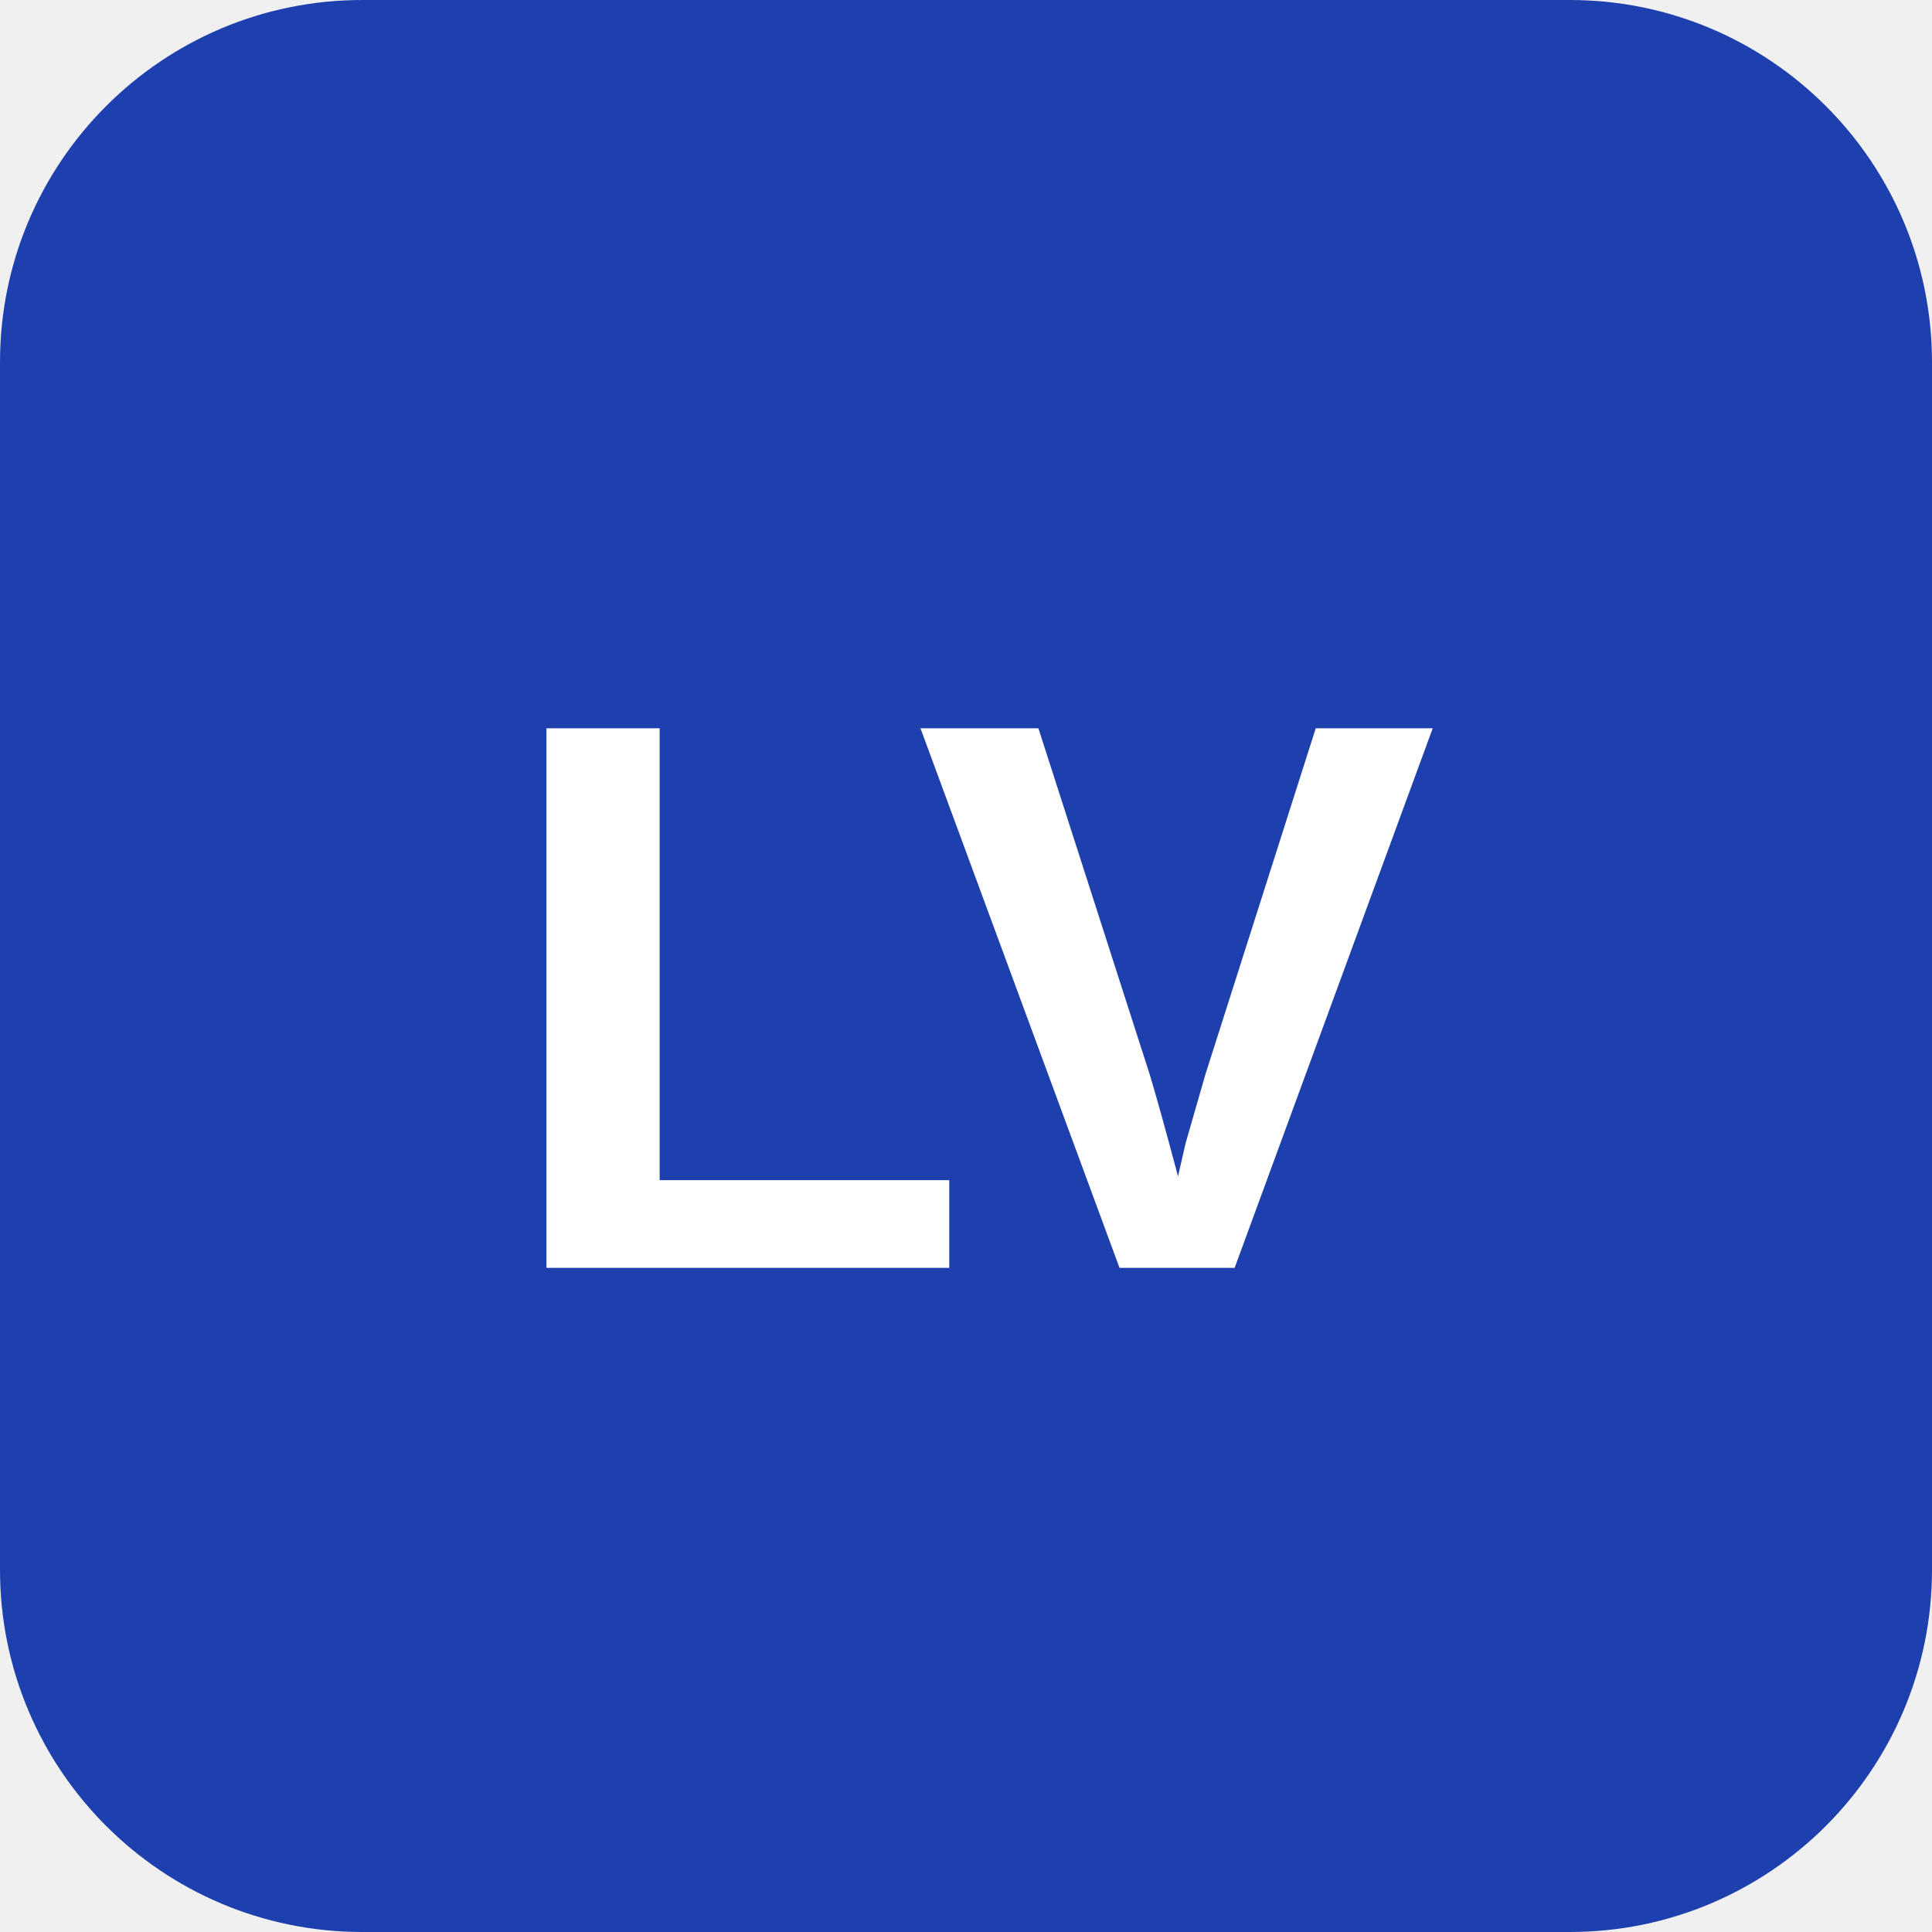
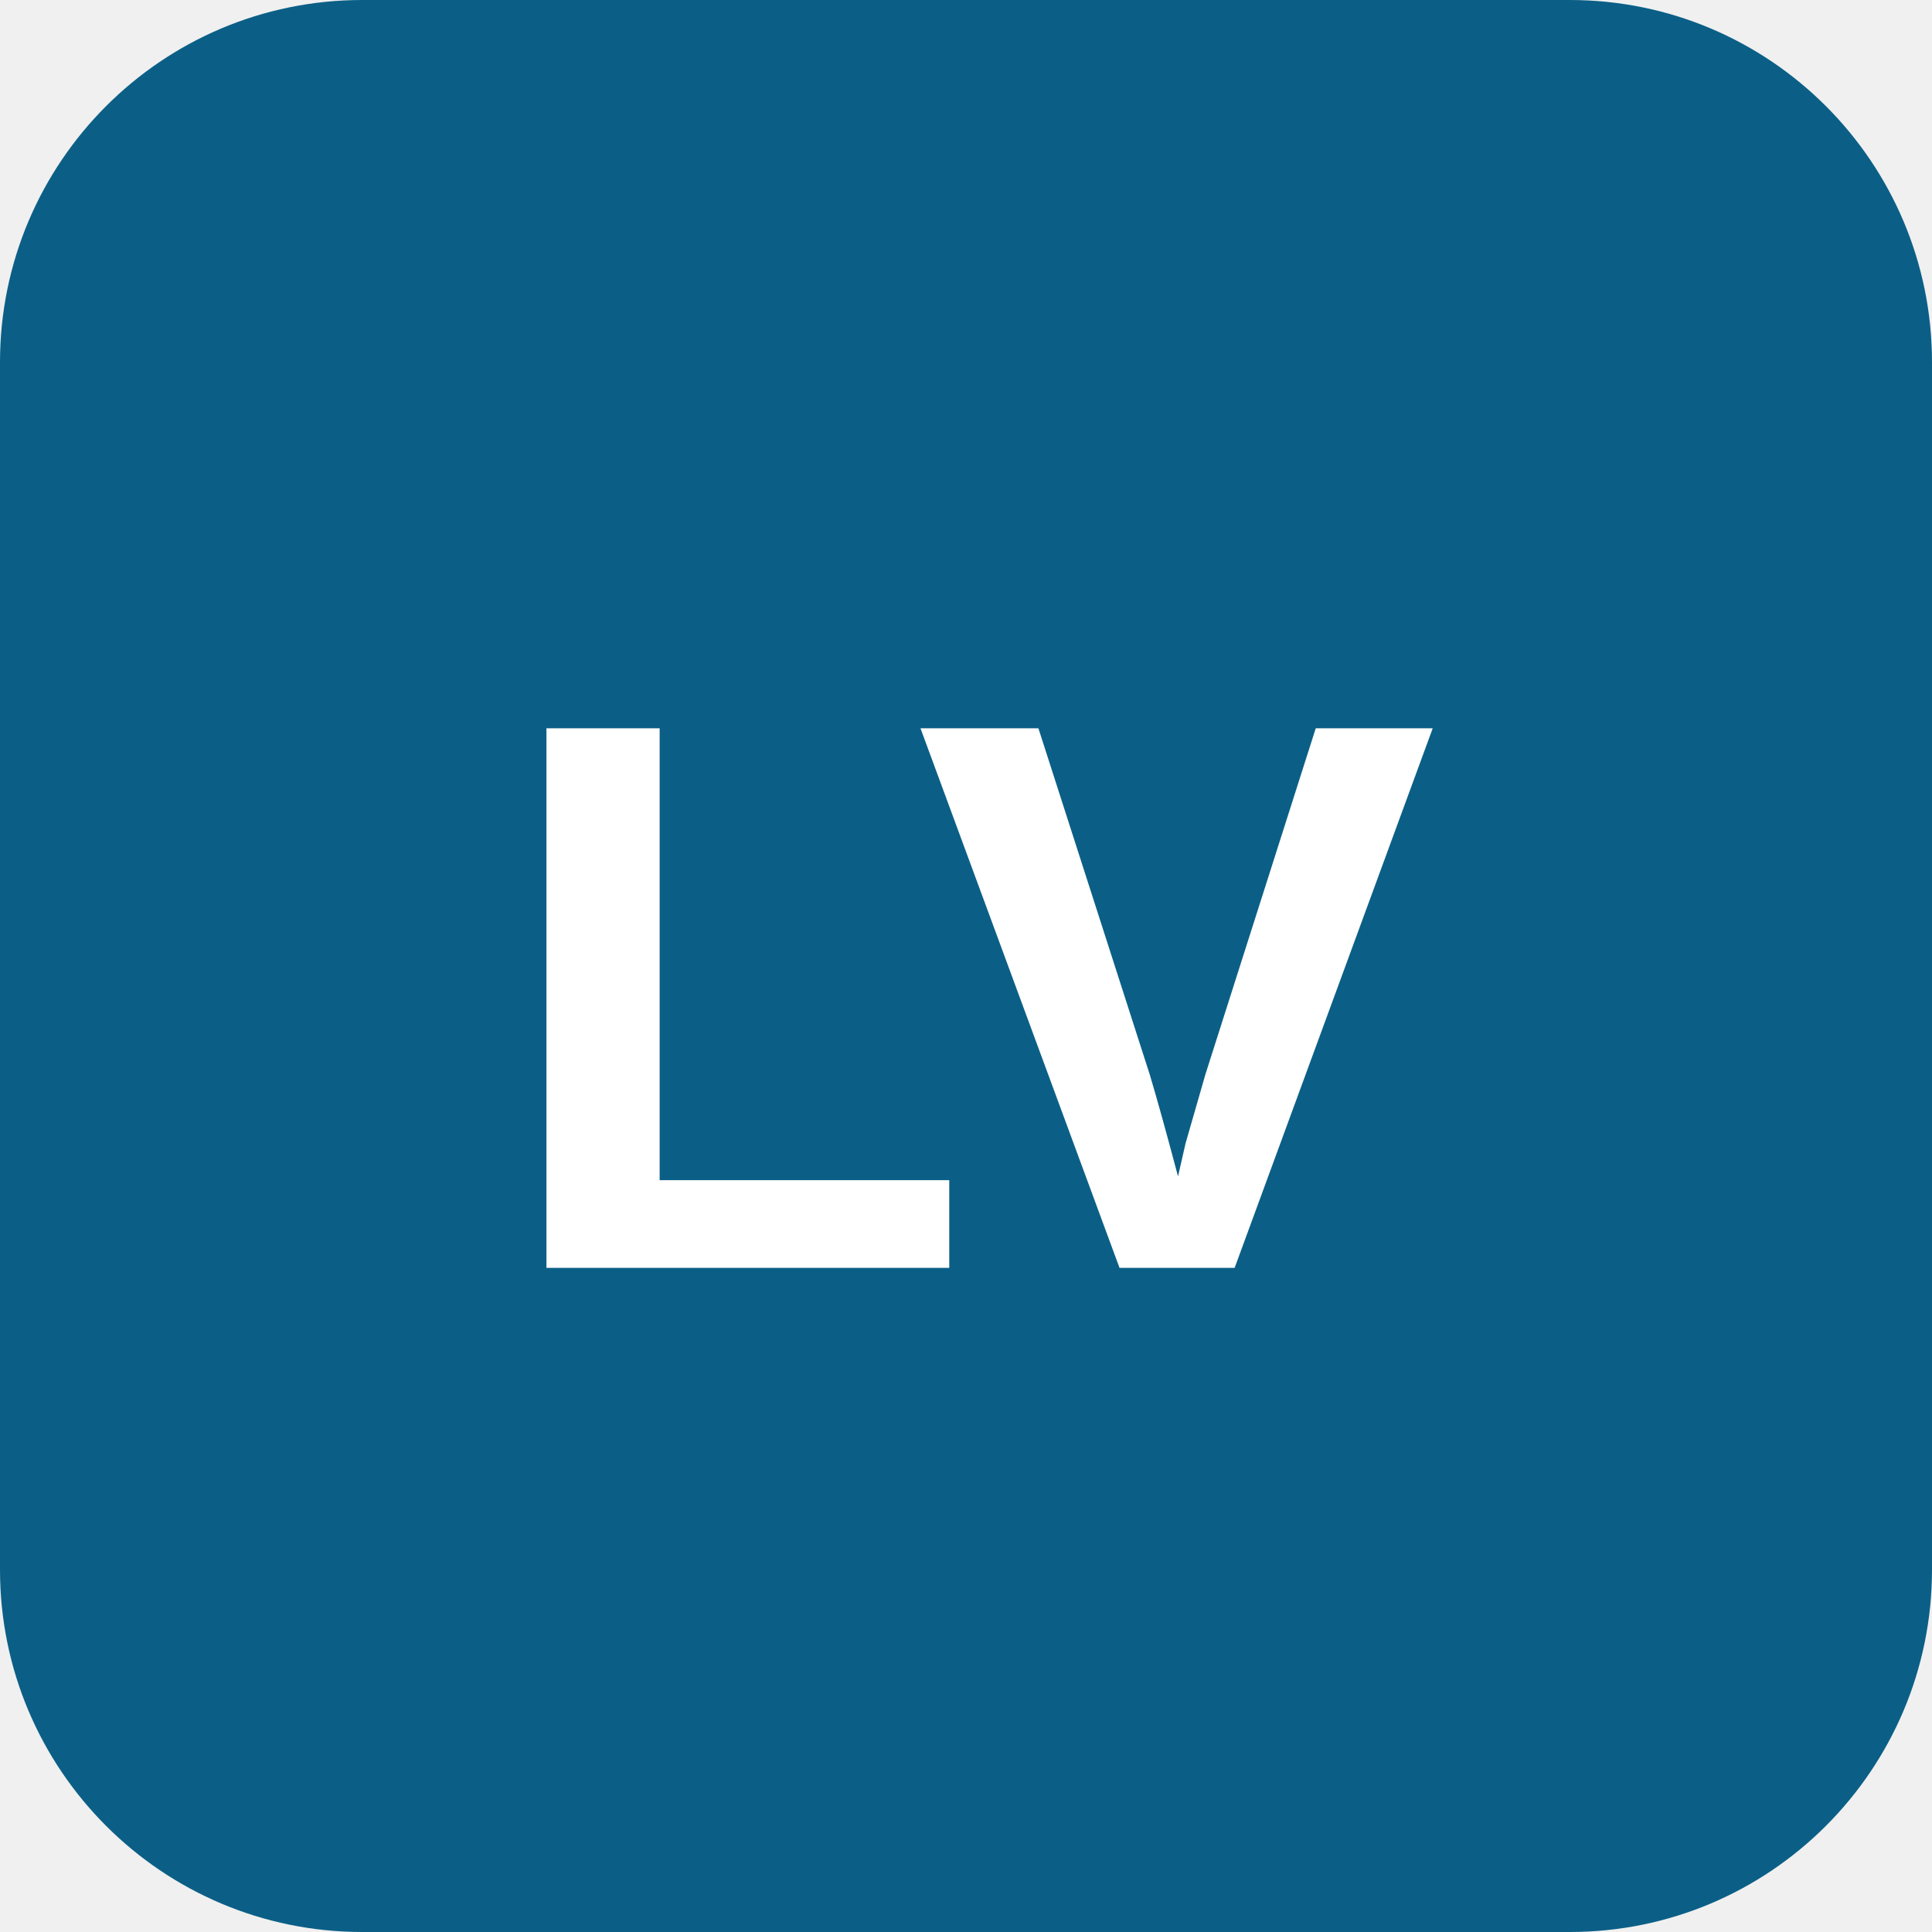
<svg xmlns="http://www.w3.org/2000/svg" viewBox="0 0 32 32">
-   <rect width="32" height="32" rx="6" fill="#1e40af" />
+   <rect width="32" height="32" rx="6" fill="#0b5f86" />
  <text x="16" y="21" font-family="Arial, sans-serif" font-size="13" font-weight="700" fill="#fff" text-anchor="middle">LV</text>
</svg>
